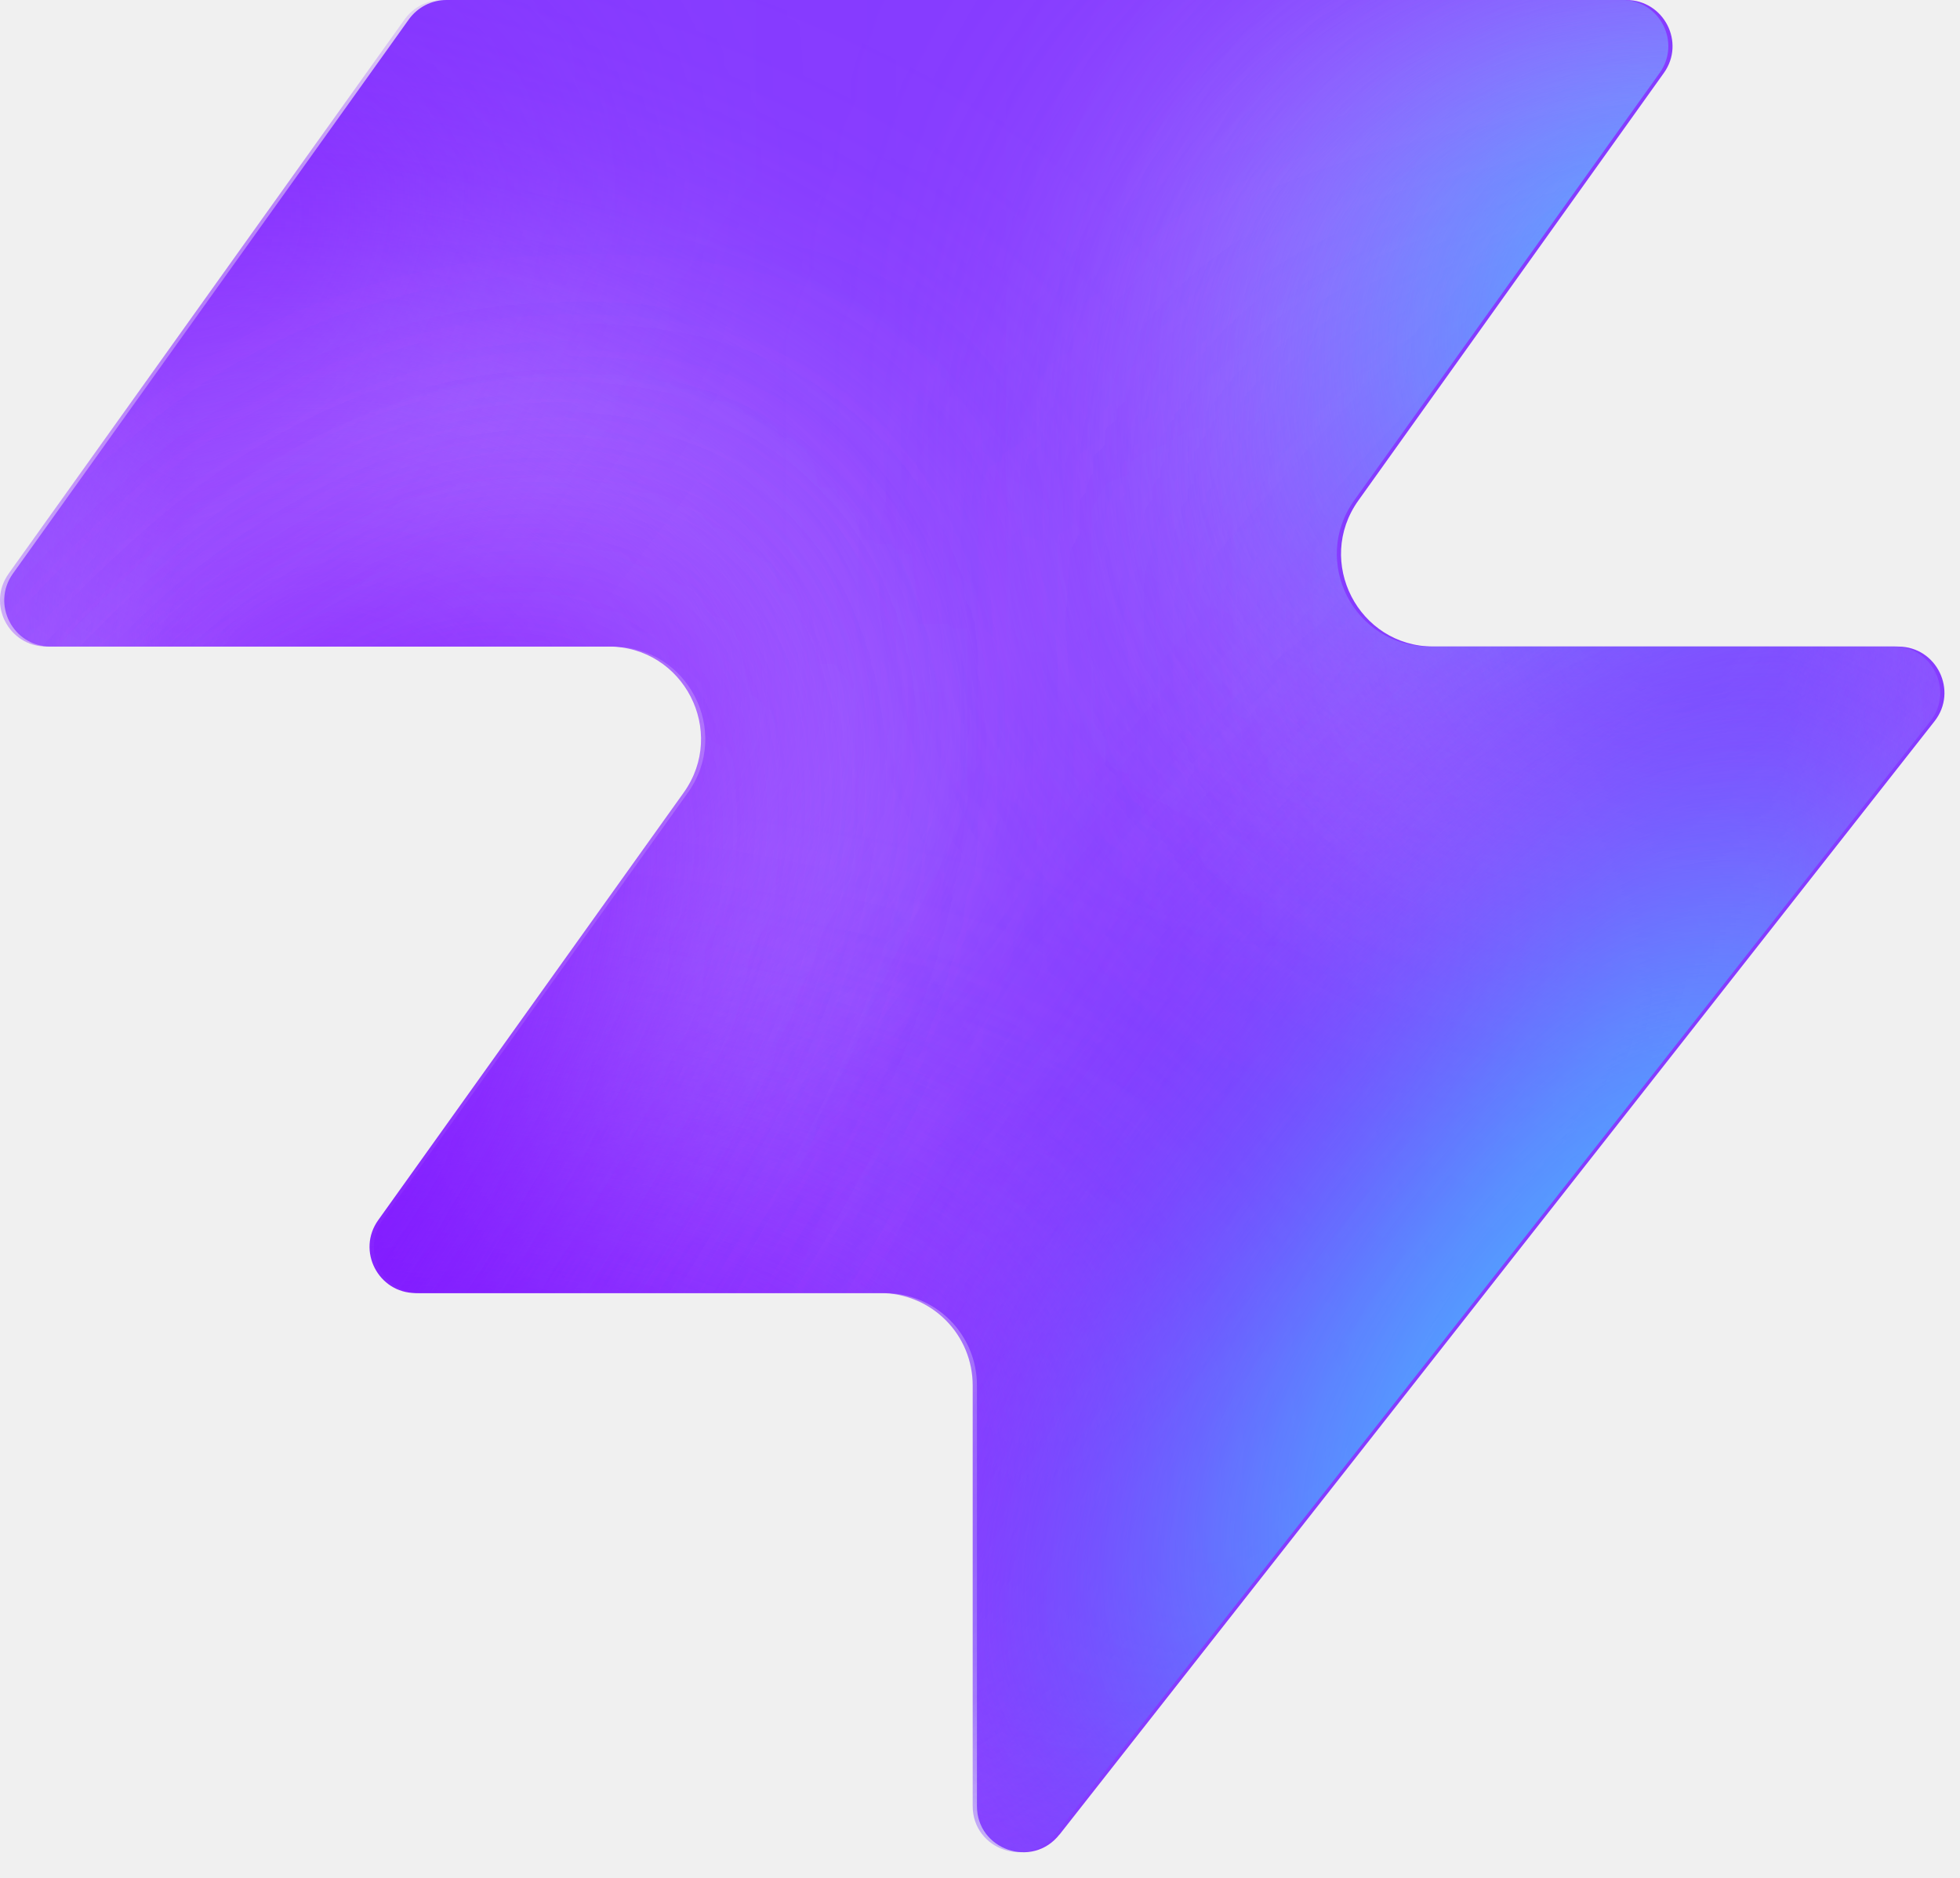
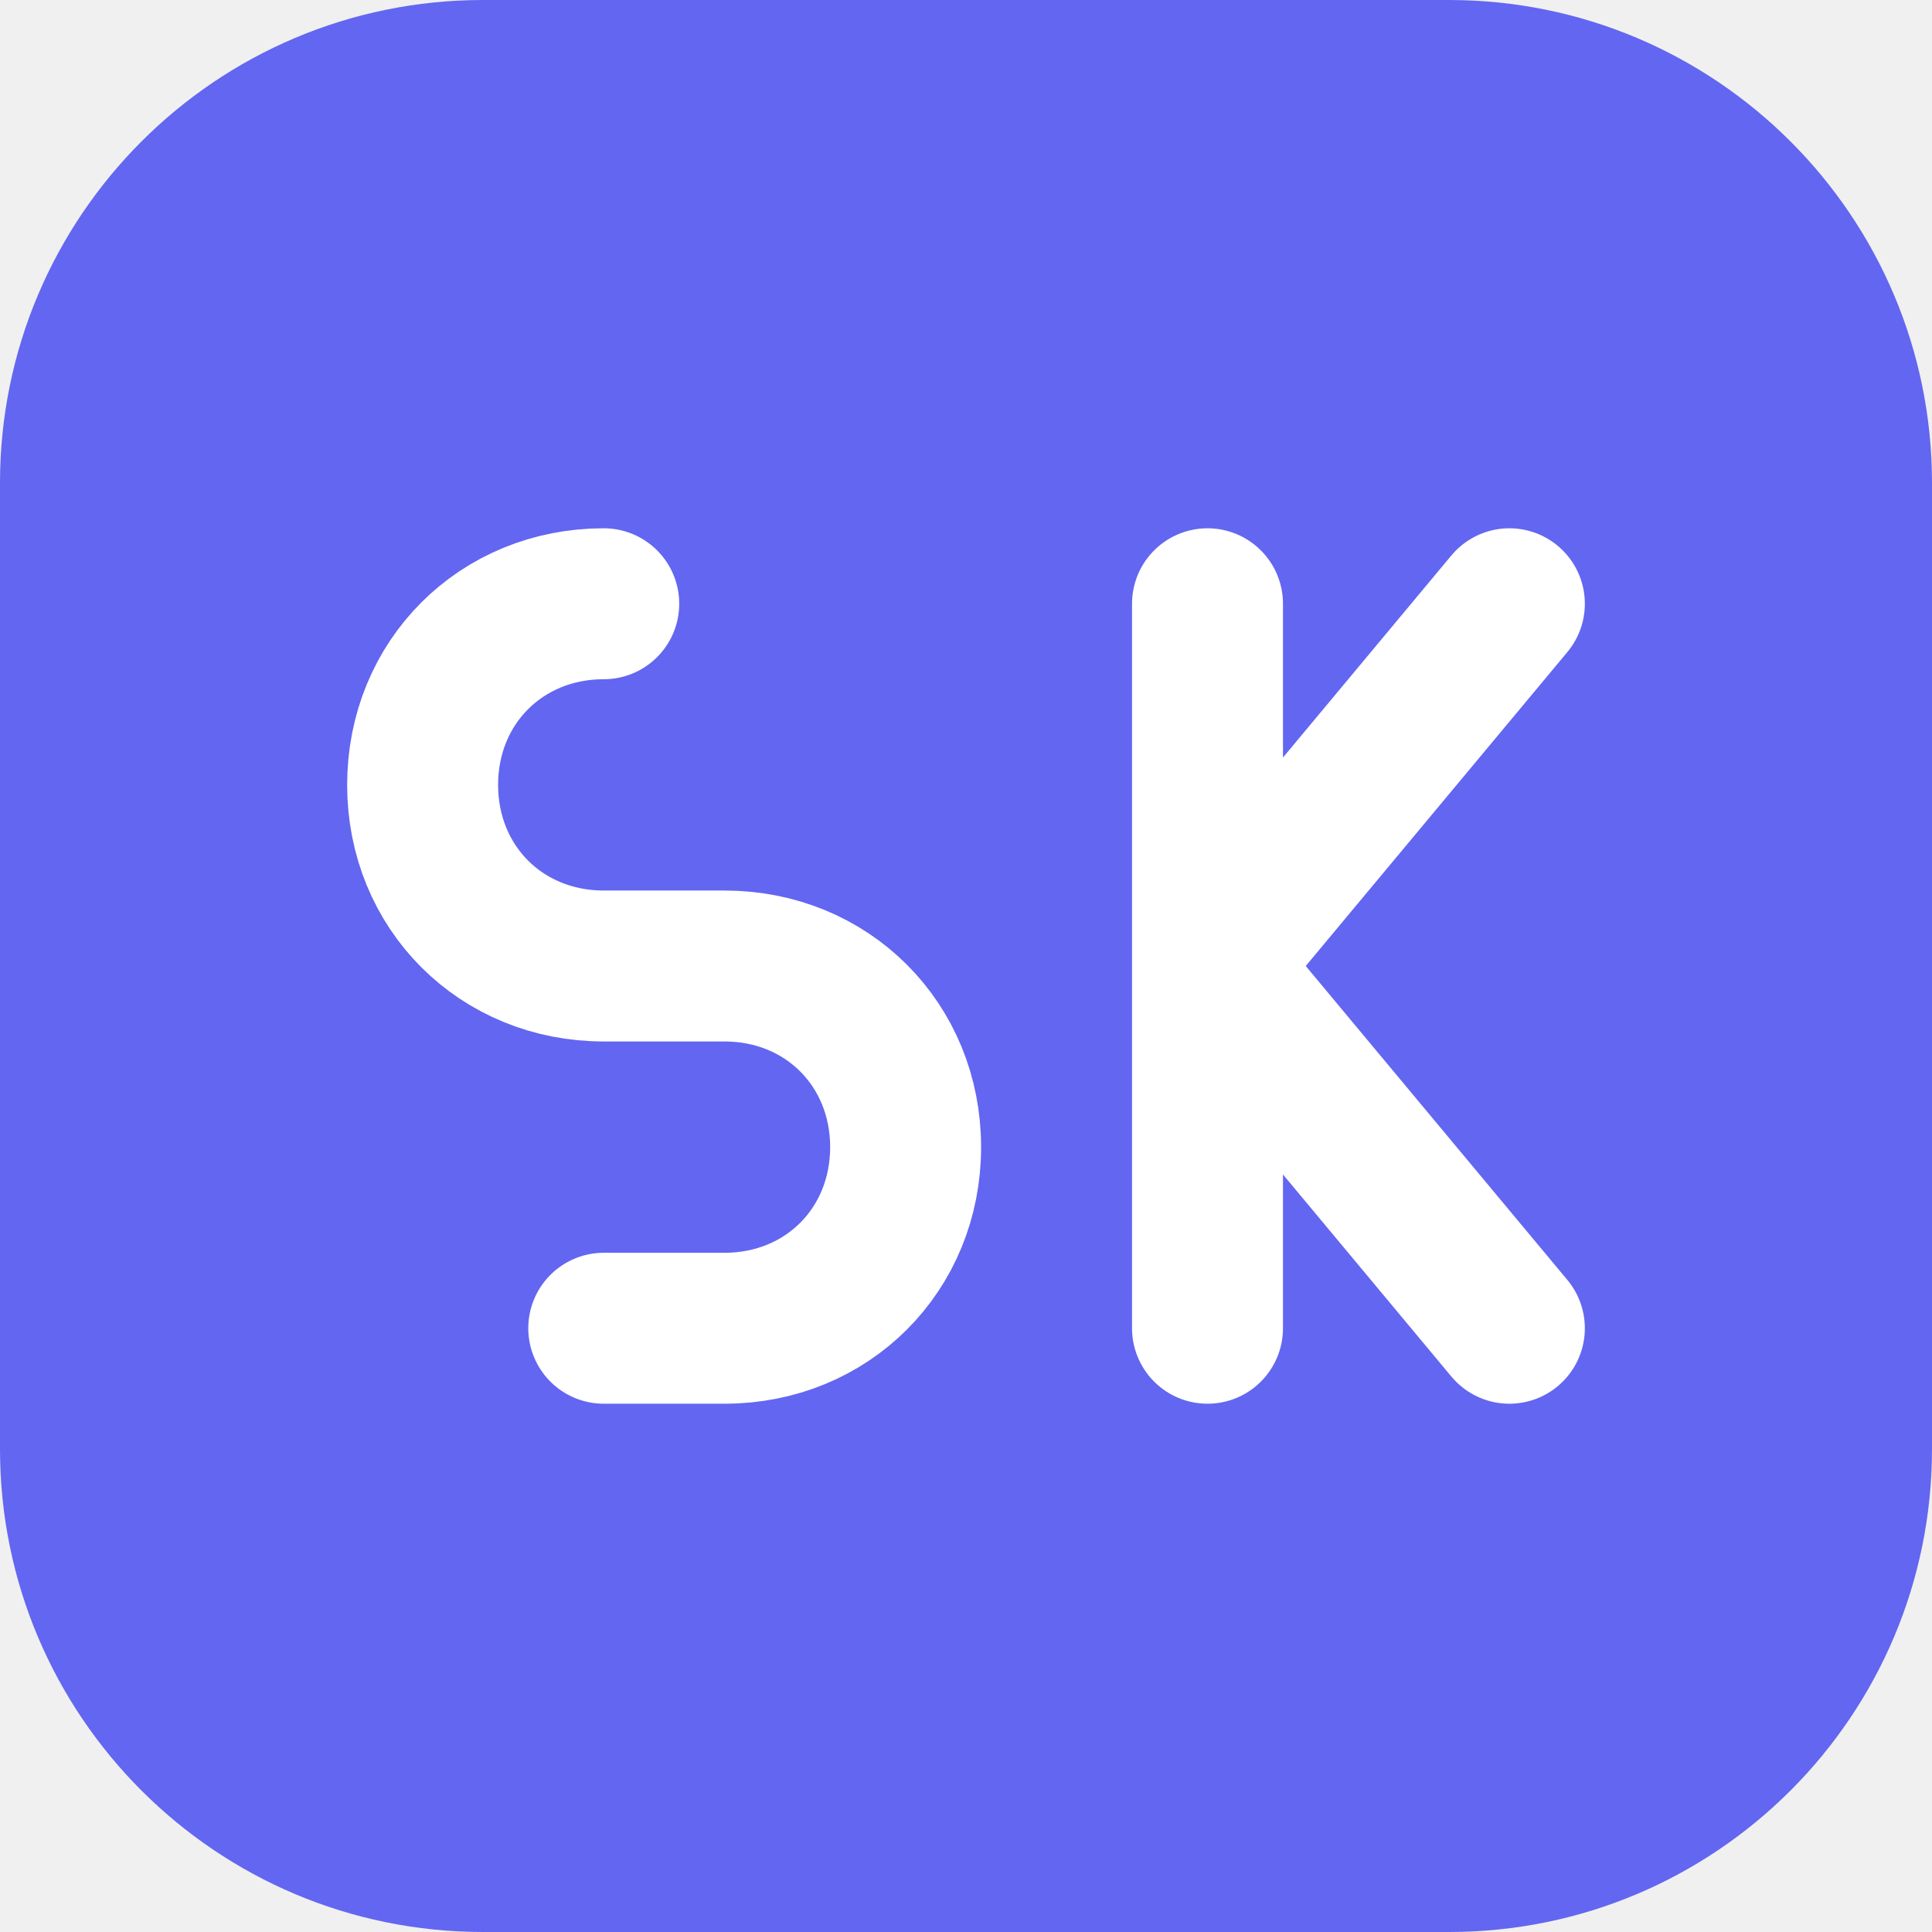
- <svg xmlns="http://www.w3.org/2000/svg" width="48" height="46" fill="none" viewBox="0 0 48 46">
-   <path fill="#863bff" d="M25.946 44.938c-.664.845-2.021.375-2.021-.698V33.937a2.26 2.26 0 0 0-2.262-2.262H10.287c-.92 0-1.456-1.04-.92-1.788l7.48-10.471c1.07-1.497 0-3.578-1.842-3.578H1.237c-.92 0-1.456-1.04-.92-1.788L10.013.474c.214-.297.556-.474.92-.474h28.894c.92 0 1.456 1.04.92 1.788l-7.48 10.471c-1.07 1.498 0 3.579 1.842 3.579h11.377c.943 0 1.473 1.088.89 1.83L25.947 44.94z" style="fill:#863bff;fill:color(display-p3 .525 .23 1);fill-opacity:1" />
-   <mask id="a" width="48" height="46" x="0" y="0" maskUnits="userSpaceOnUse" style="mask-type:alpha">
-     <path fill="#000" d="M25.842 44.938c-.664.844-2.021.375-2.021-.698V33.937a2.26 2.26 0 0 0-2.262-2.262H10.183c-.92 0-1.456-1.04-.92-1.788l7.48-10.471c1.07-1.498 0-3.579-1.842-3.579H1.133c-.92 0-1.456-1.04-.92-1.787L9.91.473c.214-.297.556-.474.92-.474h28.894c.92 0 1.456 1.04.92 1.788l-7.48 10.471c-1.07 1.498 0 3.578 1.842 3.578h11.377c.943 0 1.473 1.088.89 1.832L25.843 44.94z" style="fill:#000;fill-opacity:1" />
-   </mask>
-   <g mask="url(#a)">
-     <g filter="url(#b)">
-       <ellipse cx="5.508" cy="14.704" fill="#ede6ff" rx="5.508" ry="14.704" style="fill:#ede6ff;fill:color(display-p3 .927 .903 1);fill-opacity:1" transform="matrix(.00324 1 1 -.00324 -4.47 31.516)" />
-     </g>
-     <g filter="url(#c)">
-       <ellipse cx="10.399" cy="29.851" fill="#ede6ff" rx="10.399" ry="29.851" style="fill:#ede6ff;fill:color(display-p3 .927 .903 1);fill-opacity:1" transform="matrix(.00324 1 1 -.00324 -39.328 7.883)" />
-     </g>
-     <g filter="url(#d)">
-       <ellipse cx="5.508" cy="30.487" fill="#7e14ff" rx="5.508" ry="30.487" style="fill:#7e14ff;fill:color(display-p3 .492 .077 1);fill-opacity:1" transform="rotate(89.814 -25.913 -14.639)scale(1 -1)" />
-     </g>
-     <g filter="url(#e)">
-       <ellipse cx="5.508" cy="30.599" fill="#7e14ff" rx="5.508" ry="30.599" style="fill:#7e14ff;fill:color(display-p3 .492 .077 1);fill-opacity:1" transform="rotate(89.814 -32.644 -3.334)scale(1 -1)" />
-     </g>
-     <g filter="url(#f)">
-       <ellipse cx="5.508" cy="30.599" fill="#7e14ff" rx="5.508" ry="30.599" style="fill:#7e14ff;fill:color(display-p3 .492 .077 1);fill-opacity:1" transform="matrix(.00324 1 1 -.00324 -34.34 30.47)" />
-     </g>
-     <g filter="url(#g)">
-       <ellipse cx="14.072" cy="22.078" fill="#ede6ff" rx="14.072" ry="22.078" style="fill:#ede6ff;fill:color(display-p3 .927 .903 1);fill-opacity:1" transform="rotate(93.35 24.506 48.493)scale(-1 1)" />
-     </g>
-     <g filter="url(#h)">
-       <ellipse cx="3.47" cy="21.501" fill="#7e14ff" rx="3.47" ry="21.501" style="fill:#7e14ff;fill:color(display-p3 .492 .077 1);fill-opacity:1" transform="rotate(89.009 28.708 47.59)scale(-1 1)" />
-     </g>
-     <g filter="url(#i)">
-       <ellipse cx="3.47" cy="21.501" fill="#7e14ff" rx="3.47" ry="21.501" style="fill:#7e14ff;fill:color(display-p3 .492 .077 1);fill-opacity:1" transform="rotate(89.009 28.708 47.59)scale(-1 1)" />
-     </g>
-     <g filter="url(#j)">
-       <ellipse cx=".387" cy="8.972" fill="#7e14ff" rx="4.407" ry="29.108" style="fill:#7e14ff;fill:color(display-p3 .492 .077 1);fill-opacity:1" transform="rotate(39.51 .387 8.972)" />
-     </g>
-     <g filter="url(#k)">
-       <ellipse cx="47.523" cy="-6.092" fill="#7e14ff" rx="4.407" ry="29.108" style="fill:#7e14ff;fill:color(display-p3 .492 .077 1);fill-opacity:1" transform="rotate(37.892 47.523 -6.092)" />
-     </g>
-     <g filter="url(#l)">
-       <ellipse cx="41.412" cy="6.333" fill="#47bfff" rx="5.971" ry="9.665" style="fill:#47bfff;fill:color(display-p3 .28 .748 1);fill-opacity:1" transform="rotate(37.892 41.412 6.333)" />
-     </g>
-     <g filter="url(#m)">
-       <ellipse cx="-1.879" cy="38.332" fill="#7e14ff" rx="4.407" ry="29.108" style="fill:#7e14ff;fill:color(display-p3 .492 .077 1);fill-opacity:1" transform="rotate(37.892 -1.88 38.332)" />
-     </g>
-     <g filter="url(#n)">
-       <ellipse cx="-1.879" cy="38.332" fill="#7e14ff" rx="4.407" ry="29.108" style="fill:#7e14ff;fill:color(display-p3 .492 .077 1);fill-opacity:1" transform="rotate(37.892 -1.88 38.332)" />
-     </g>
-     <g filter="url(#o)">
-       <ellipse cx="35.651" cy="29.907" fill="#7e14ff" rx="4.407" ry="29.108" style="fill:#7e14ff;fill:color(display-p3 .492 .077 1);fill-opacity:1" transform="rotate(37.892 35.651 29.907)" />
-     </g>
-     <g filter="url(#p)">
-       <ellipse cx="38.418" cy="32.4" fill="#47bfff" rx="5.971" ry="15.297" style="fill:#47bfff;fill:color(display-p3 .28 .748 1);fill-opacity:1" transform="rotate(37.892 38.418 32.4)" />
-     </g>
-   </g>
-   <defs>
-     <filter id="b" width="60.045" height="41.654" x="-19.77" y="16.149" color-interpolation-filters="sRGB" filterUnits="userSpaceOnUse">
-       <feFlood flood-opacity="0" result="BackgroundImageFix" />
-       <feBlend in="SourceGraphic" in2="BackgroundImageFix" result="shape" />
-       <feGaussianBlur result="effect1_foregroundBlur_2002_17158" stdDeviation="7.659" />
-     </filter>
-     <filter id="c" width="90.34" height="51.437" x="-54.613" y="-7.533" color-interpolation-filters="sRGB" filterUnits="userSpaceOnUse">
-       <feFlood flood-opacity="0" result="BackgroundImageFix" />
-       <feBlend in="SourceGraphic" in2="BackgroundImageFix" result="shape" />
-       <feGaussianBlur result="effect1_foregroundBlur_2002_17158" stdDeviation="7.659" />
-     </filter>
-     <filter id="d" width="79.355" height="29.4" x="-49.64" y="2.03" color-interpolation-filters="sRGB" filterUnits="userSpaceOnUse">
-       <feFlood flood-opacity="0" result="BackgroundImageFix" />
-       <feBlend in="SourceGraphic" in2="BackgroundImageFix" result="shape" />
-       <feGaussianBlur result="effect1_foregroundBlur_2002_17158" stdDeviation="4.596" />
-     </filter>
-     <filter id="e" width="79.579" height="29.4" x="-45.045" y="20.029" color-interpolation-filters="sRGB" filterUnits="userSpaceOnUse">
-       <feFlood flood-opacity="0" result="BackgroundImageFix" />
-       <feBlend in="SourceGraphic" in2="BackgroundImageFix" result="shape" />
-       <feGaussianBlur result="effect1_foregroundBlur_2002_17158" stdDeviation="4.596" />
-     </filter>
-     <filter id="f" width="79.579" height="29.4" x="-43.513" y="21.178" color-interpolation-filters="sRGB" filterUnits="userSpaceOnUse">
-       <feFlood flood-opacity="0" result="BackgroundImageFix" />
-       <feBlend in="SourceGraphic" in2="BackgroundImageFix" result="shape" />
-       <feGaussianBlur result="effect1_foregroundBlur_2002_17158" stdDeviation="4.596" />
-     </filter>
-     <filter id="g" width="74.749" height="58.852" x="15.756" y="-17.901" color-interpolation-filters="sRGB" filterUnits="userSpaceOnUse">
-       <feFlood flood-opacity="0" result="BackgroundImageFix" />
-       <feBlend in="SourceGraphic" in2="BackgroundImageFix" result="shape" />
-       <feGaussianBlur result="effect1_foregroundBlur_2002_17158" stdDeviation="7.659" />
-     </filter>
-     <filter id="h" width="61.377" height="25.362" x="23.548" y="2.284" color-interpolation-filters="sRGB" filterUnits="userSpaceOnUse">
-       <feFlood flood-opacity="0" result="BackgroundImageFix" />
-       <feBlend in="SourceGraphic" in2="BackgroundImageFix" result="shape" />
-       <feGaussianBlur result="effect1_foregroundBlur_2002_17158" stdDeviation="4.596" />
-     </filter>
-     <filter id="i" width="61.377" height="25.362" x="23.548" y="2.284" color-interpolation-filters="sRGB" filterUnits="userSpaceOnUse">
-       <feFlood flood-opacity="0" result="BackgroundImageFix" />
-       <feBlend in="SourceGraphic" in2="BackgroundImageFix" result="shape" />
-       <feGaussianBlur result="effect1_foregroundBlur_2002_17158" stdDeviation="4.596" />
-     </filter>
-     <filter id="j" width="56.045" height="63.649" x="-27.636" y="-22.853" color-interpolation-filters="sRGB" filterUnits="userSpaceOnUse">
-       <feFlood flood-opacity="0" result="BackgroundImageFix" />
-       <feBlend in="SourceGraphic" in2="BackgroundImageFix" result="shape" />
-       <feGaussianBlur result="effect1_foregroundBlur_2002_17158" stdDeviation="4.596" />
-     </filter>
-     <filter id="k" width="54.814" height="64.646" x="20.116" y="-38.415" color-interpolation-filters="sRGB" filterUnits="userSpaceOnUse">
-       <feFlood flood-opacity="0" result="BackgroundImageFix" />
-       <feBlend in="SourceGraphic" in2="BackgroundImageFix" result="shape" />
-       <feGaussianBlur result="effect1_foregroundBlur_2002_17158" stdDeviation="4.596" />
-     </filter>
-     <filter id="l" width="33.541" height="35.313" x="24.641" y="-11.323" color-interpolation-filters="sRGB" filterUnits="userSpaceOnUse">
-       <feFlood flood-opacity="0" result="BackgroundImageFix" />
-       <feBlend in="SourceGraphic" in2="BackgroundImageFix" result="shape" />
-       <feGaussianBlur result="effect1_foregroundBlur_2002_17158" stdDeviation="4.596" />
-     </filter>
-     <filter id="m" width="54.814" height="64.646" x="-29.286" y="6.009" color-interpolation-filters="sRGB" filterUnits="userSpaceOnUse">
-       <feFlood flood-opacity="0" result="BackgroundImageFix" />
-       <feBlend in="SourceGraphic" in2="BackgroundImageFix" result="shape" />
-       <feGaussianBlur result="effect1_foregroundBlur_2002_17158" stdDeviation="4.596" />
-     </filter>
-     <filter id="n" width="54.814" height="64.646" x="-29.286" y="6.009" color-interpolation-filters="sRGB" filterUnits="userSpaceOnUse">
-       <feFlood flood-opacity="0" result="BackgroundImageFix" />
-       <feBlend in="SourceGraphic" in2="BackgroundImageFix" result="shape" />
-       <feGaussianBlur result="effect1_foregroundBlur_2002_17158" stdDeviation="4.596" />
-     </filter>
-     <filter id="o" width="54.814" height="64.646" x="8.244" y="-2.416" color-interpolation-filters="sRGB" filterUnits="userSpaceOnUse">
-       <feFlood flood-opacity="0" result="BackgroundImageFix" />
-       <feBlend in="SourceGraphic" in2="BackgroundImageFix" result="shape" />
-       <feGaussianBlur result="effect1_foregroundBlur_2002_17158" stdDeviation="4.596" />
-     </filter>
-     <filter id="p" width="39.409" height="43.623" x="18.713" y="10.588" color-interpolation-filters="sRGB" filterUnits="userSpaceOnUse">
-       <feFlood flood-opacity="0" result="BackgroundImageFix" />
-       <feBlend in="SourceGraphic" in2="BackgroundImageFix" result="shape" />
-       <feGaussianBlur result="effect1_foregroundBlur_2002_17158" stdDeviation="4.596" />
-     </filter>
-   </defs>
+ <svg xmlns="http://www.w3.org/2000/svg" viewBox="0 0 32 32" fill="none">
+   <rect width="32" height="32" rx="8" fill="#6366f1" />
+   <path d="M10 10C8.3 10 7 11.3 7 13C7 14.7 8.3 16 10 16H12C13.7 16 15 17.3 15 19C15 20.7 13.7 22 12 22H10" stroke="white" stroke-width="2.5" stroke-linecap="round" />
+   <path d="M20 10V22M20 16L25 10M20 16L25 22" stroke="white" stroke-width="2.5" stroke-linecap="round" stroke-linejoin="round" />
</svg>
